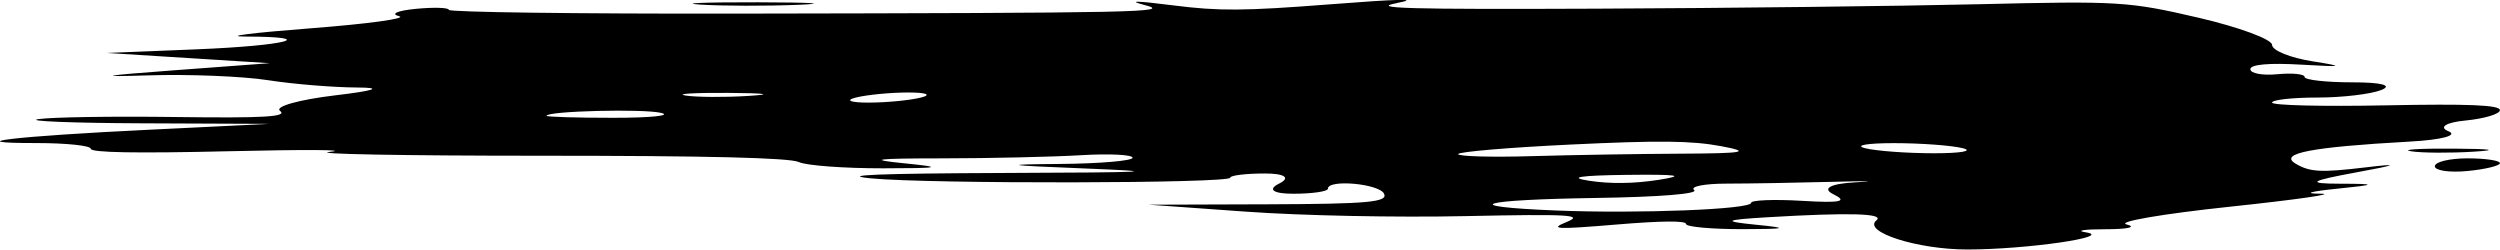
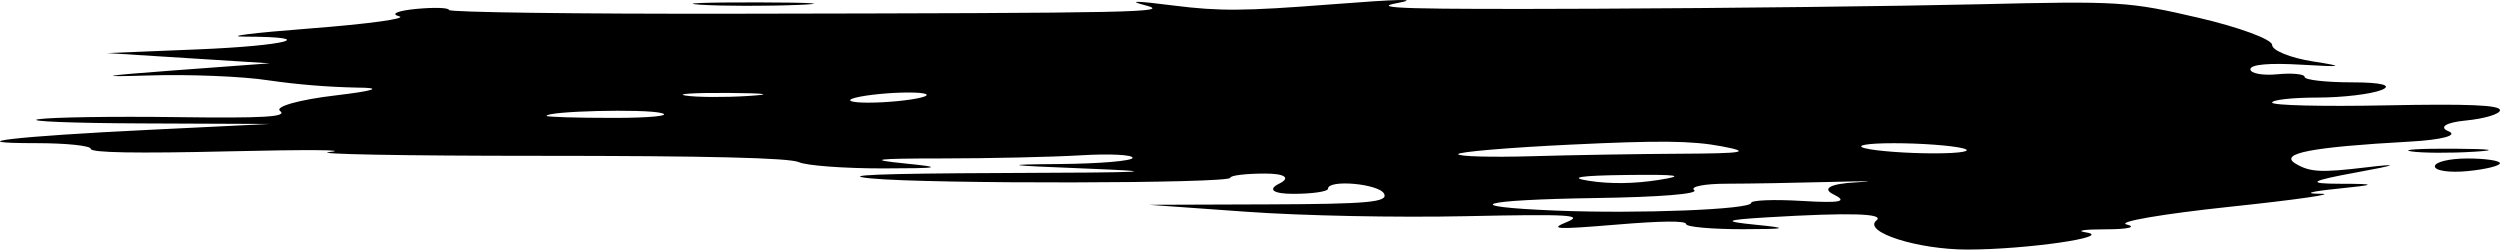
- <svg xmlns="http://www.w3.org/2000/svg" width="93.327mm" height="9.315mm" viewBox="0 0 93.327 9.315" version="1.1" id="svg1" xml:space="preserve">
-   <defs id="defs1" />
-   <g id="layer2" transform="translate(134.0795,-222.593)">
-     <path style="fill:#000000;fill-opacity:1;stroke-width:0.2;stroke-linecap:round;stroke-linejoin:round" d="m 138.398,262.527 c -0.951,0.198 0.351,0.239 6.727,0.209 4.348,-0.02 10.121,-0.095 12.828,-0.166 4.707,-0.124 5.03,-0.102 7.383,0.507 1.354,0.35 2.461,0.805 2.461,1.012 0,0.207 0.615,0.483 1.367,0.614 1.096,0.191 1.023,0.216 -0.365,0.124 -1.103,-0.072 -1.732,-0.011 -1.732,0.17 0,0.156 0.41,0.24 0.911,0.186 0.501,-0.053 0.912,-0.007 0.912,0.103 0,0.11 0.723,0.2 1.606,0.2 0.979,0 1.36,0.111 0.977,0.284 -0.346,0.156 -1.315,0.284 -2.153,0.284 -0.838,0 -1.524,0.085 -1.524,0.188 0,0.105 1.692,0.15 3.828,0.103 2.78,-0.061 3.828,-0.013 3.828,0.179 0,0.145 -0.526,0.32 -1.168,0.389 -0.643,0.069 -0.897,0.247 -0.565,0.397 0.344,0.155 -0.21,0.322 -1.293,0.388 -3.326,0.205 -4.42,0.44 -3.837,0.825 0.476,0.315 0.854,0.337 2.348,0.138 1.178,-0.157 1.075,-0.094 -0.303,0.185 -1.573,0.319 -1.707,0.423 -0.547,0.425 1.25,0.002 1.231,0.037 -0.104,0.186 -0.902,0.101 -1.157,0.185 -0.566,0.186 0.591,0.001 -0.776,0.22 -3.036,0.486 -2.261,0.266 -3.823,0.564 -3.471,0.662 0.352,0.098 0.037,0.179 -0.701,0.179 -0.737,0 -1.036,0.053 -0.664,0.117 0.953,0.165 -2.008,0.639 -3.989,0.639 -1.676,0 -3.528,-0.659 -3.053,-1.087 0.29,-0.261 -0.899,-0.299 -3.664,-0.116 -1.453,0.096 -1.527,0.153 -0.363,0.281 1.117,0.122 1.011,0.161 -0.455,0.163 -1.053,0.001 -1.914,-0.085 -1.914,-0.193 0,-0.128 -0.813,-0.121 -2.354,0.022 -2.02,0.187 -2.255,0.173 -1.656,-0.097 0.594,-0.268 0.092,-0.3 -3.389,-0.219 -2.342,0.055 -5.488,-0.016 -7.368,-0.165 l -3.281,-0.261 4.034,-0.015 c 3.333,-0.013 4.005,-0.081 3.869,-0.394 -0.164,-0.377 -1.887,-0.549 -1.887,-0.189 0,0.104 -0.525,0.189 -1.168,0.189 -0.67,0 -0.872,-0.161 -0.473,-0.378 0.398,-0.217 0.196,-0.378 -0.473,-0.378 -0.642,0 -1.168,0.071 -1.168,0.157 0,0.218 -10.12,0.237 -12.076,0.024 -1.1,-0.12 0.275,-0.182 4.42,-0.2 5.059,-0.021 5.494,-0.048 2.735,-0.17 -2.653,-0.117 -2.81,-0.149 -0.82,-0.167 1.354,-0.012 2.461,-0.117 2.461,-0.232 0,-0.115 -0.779,-0.158 -1.73,-0.095 -0.952,0.063 -3.044,0.116 -4.649,0.118 -2.286,0.002 -2.563,0.043 -1.278,0.186 1.337,0.149 1.202,0.184 -0.729,0.186 -1.304,0.001 -2.576,-0.103 -2.827,-0.234 -0.312,-0.161 -3.087,-0.236 -8.738,-0.236 -4.554,0 -7.712,-0.065 -7.017,-0.145 0.695,-0.08 -0.829,-0.09 -3.386,-0.023 -3.136,0.082 -4.649,0.052 -4.649,-0.092 0,-0.117 -0.82,-0.213 -1.823,-0.213 -2.69,0 -0.756,-0.253 3.827,-0.5 l 4.012,-0.217 -4.284,-0.02 c -2.356,-0.011 -3.93,-0.081 -3.496,-0.156 0.433,-0.075 2.515,-0.111 4.626,-0.079 2.968,0.044 3.761,-0.008 3.496,-0.231 -0.188,-0.159 0.642,-0.418 1.846,-0.577 1.348,-0.178 1.633,-0.29 0.742,-0.294 -0.795,-0.004 -2.14,-0.126 -2.989,-0.273 -0.849,-0.147 -2.66,-0.228 -4.024,-0.18 -1.798,0.063 -1.577,0.012 0.801,-0.184 l 3.281,-0.271 -2.735,-0.191 -2.735,-0.191 3.008,-0.135 c 3.033,-0.137 4.176,-0.469 1.641,-0.477 -0.752,-0.002 0.226,-0.14 2.172,-0.306 1.947,-0.166 3.292,-0.371 2.99,-0.455 -0.302,-0.085 -0.049,-0.207 0.562,-0.273 0.611,-0.065 1.112,-0.048 1.112,0.038 0,0.086 4.307,0.149 9.571,0.14 13.762,-0.025 14.753,-0.048 13.801,-0.322 -0.581,-0.167 -0.292,-0.162 0.989,0.017 1.523,0.214 2.354,0.207 5.242,-0.042 2.348,-0.203 3.059,-0.218 2.253,-0.05 z m -18.183,3.527 c -0.372,0.104 -0.184,0.189 0.418,0.189 0.602,0 1.398,-0.085 1.77,-0.189 0.372,-0.104 0.184,-0.189 -0.418,-0.189 -0.602,0 -1.398,0.085 -1.77,0.189 z m -5.72,-0.075 c 0.363,0.063 1.307,0.07 2.097,0.015 0.873,-0.06 0.613,-0.105 -0.661,-0.114 -1.153,-0.008 -1.799,0.036 -1.436,0.099 z m -4.672,0.757 c 0,0.041 1.013,0.074 2.252,0.074 1.239,0 1.961,-0.081 1.606,-0.181 -0.584,-0.163 -3.858,-0.073 -3.858,0.107 z m 30.627,1.429 c 0,0.086 1.107,0.121 2.461,0.077 1.354,-0.044 3.629,-0.086 5.056,-0.093 2.093,-0.011 2.35,-0.065 1.328,-0.278 -0.999,-0.208 -2.067,-0.221 -5.056,-0.063 -2.084,0.111 -3.789,0.271 -3.789,0.357 z m 13.673,-0.22 c 0.372,0.104 1.414,0.189 2.317,0.189 0.902,0 1.337,-0.085 0.965,-0.189 -0.372,-0.104 -1.414,-0.189 -2.317,-0.189 -0.902,0 -1.337,0.085 -0.965,0.189 z m -9.285,1.213 c 0.712,0.123 1.51,0.113 2.338,-0.03 0.947,-0.164 0.68,-0.21 -1.081,-0.187 -1.54,0.02 -1.969,0.094 -1.257,0.217 z m 4.636,0.109 c -0.752,0.001 -1.244,0.109 -1.094,0.239 0.164,0.142 -1.153,0.26 -3.281,0.296 -3.975,0.066 -4.708,0.317 -1.367,0.468 2.768,0.125 6.563,-0.04 6.563,-0.286 0,-0.103 0.771,-0.136 1.712,-0.074 1.297,0.086 1.551,0.026 1.048,-0.248 -0.394,-0.215 -0.09,-0.395 0.749,-0.444 0.777,-0.045 0.428,-0.054 -0.775,-0.018 -1.203,0.036 -2.803,0.066 -3.555,0.067 z m -31.195,-6.675 c -1.064,0.048 -2.541,0.045 -3.281,-0.007 -0.741,-0.052 0.13,-0.091 1.935,-0.087 1.805,0.004 2.411,0.046 1.347,0.094 z m 56.285,5.483 c -0.79,0.055 -1.733,0.048 -2.097,-0.015 -0.363,-0.063 0.283,-0.108 1.436,-0.099 1.274,0.009 1.533,0.054 0.661,0.114 z m 0.889,0.427 c 0,0.098 -0.492,0.231 -1.094,0.295 -0.602,0.064 -1.094,-0.016 -1.094,-0.178 0,-0.162 0.492,-0.295 1.094,-0.295 0.602,0 1.094,0.08 1.094,0.178 z" id="path22" transform="matrix(1.111111,0,0,1,-235.702,-39.81943)" />
-   </g>
+ <svg xmlns="http://www.w3.org/2000/svg" xml:space="preserve" width="352.731" height="35.208" viewBox="0 0 93.327 9.315">
+   <path d="M138.398 262.527c-.95.198.352.239 6.727.21 4.348-.02 10.12-.095 12.828-.166 4.707-.124 5.03-.102 7.383.507 1.354.35 2.462.805 2.462 1.011 0 .207.615.484 1.367.615 1.095.19 1.023.215-.365.124-1.103-.073-1.732-.011-1.732.17 0 .155.41.24.912.186.501-.054.911-.007.911.102 0 .11.723.2 1.607.2.978 0 1.36.112.977.284-.347.156-1.316.284-2.154.284s-1.523.085-1.523.188c0 .105 1.692.15 3.828.103 2.78-.061 3.828-.012 3.828.18 0 .145-.525.32-1.168.388-.643.069-.897.247-.565.397.344.155-.21.321-1.293.388-3.326.205-4.42.44-3.837.826.476.315.854.337 2.348.138q1.766-.234-.303.185c-1.572.319-1.707.423-.547.425 1.25.002 1.231.037-.104.186-.902.101-1.157.185-.566.187.59 0-.775.22-3.036.485-2.261.266-3.823.564-3.471.662s.037.18-.701.18c-.737 0-1.036.052-.664.116.953.165-2.008.64-3.989.64-1.676 0-3.528-.66-3.053-1.088.29-.261-.899-.299-3.664-.115-1.453.096-1.527.153-.363.28 1.117.123 1.01.161-.455.163-1.053.001-1.914-.085-1.914-.192 0-.129-.813-.121-2.354.022-2.02.186-2.255.173-1.655-.097.594-.268.091-.3-3.39-.219-2.342.055-5.488-.015-7.368-.165l-3.282-.26 4.034-.016c3.334-.013 4.006-.081 3.87-.394-.165-.376-1.887-.549-1.887-.189 0 .104-.526.19-1.168.19-.67 0-.871-.162-.473-.379s.196-.378-.473-.378c-.643 0-1.168.07-1.168.157 0 .217-10.12.237-12.076.023-1.1-.12.275-.182 4.42-.2 5.058-.02 5.493-.048 2.734-.17-2.653-.116-2.81-.148-.82-.166 1.353-.012 2.46-.117 2.46-.232s-.778-.158-1.73-.094c-.951.063-3.043.116-4.648.117-2.287.002-2.563.043-1.278.187 1.337.149 1.202.183-.73.186-1.303 0-2.575-.104-2.827-.234-.312-.161-3.086-.236-8.738-.236-4.554 0-7.712-.065-7.017-.145s-.828-.09-3.385-.023c-3.137.082-4.65.052-4.65-.092 0-.117-.82-.213-1.822-.213-2.69 0-.756-.253 3.827-.5l4.012-.217-4.284-.02c-2.356-.01-3.93-.08-3.496-.156.433-.075 2.515-.11 4.626-.079 2.968.045 3.76-.008 3.496-.231-.188-.159.642-.419 1.846-.577 1.348-.178 1.633-.29.742-.294a22 22 0 0 1-2.989-.273c-.849-.147-2.66-.228-4.024-.18-1.797.063-1.577.012.801-.184l3.282-.27-2.735-.191-2.734-.191 3.008-.136c3.033-.136 4.176-.469 1.64-.477-.751-.002.226-.14 2.173-.306s3.292-.37 2.99-.455-.049-.207.562-.273c.612-.065 1.112-.048 1.112.038 0 .087 4.307.15 9.571.14 13.763-.025 14.753-.048 13.801-.322-.581-.167-.292-.162.989.018 1.523.213 2.354.207 5.242-.042 2.348-.203 3.06-.219 2.253-.05zm-18.182 3.527c-.372.104-.184.19.418.19.601 0 1.398-.086 1.77-.19.371-.104.183-.189-.418-.189-.602 0-1.398.085-1.77.19m-5.72-.075c.363.063 1.307.07 2.096.015.873-.06.614-.105-.66-.114-1.153-.008-1.8.036-1.436.1m-4.672.757c0 .041 1.014.075 2.253.075 1.238 0 1.96-.082 1.605-.181-.583-.164-3.858-.073-3.858.106m30.628 1.429c0 .086 1.107.12 2.46.077 1.354-.044 3.63-.086 5.057-.094 2.093-.011 2.35-.065 1.328-.278-.999-.208-2.067-.221-5.056-.062-2.084.11-3.79.271-3.79.357m13.673-.22c.371.104 1.414.19 2.316.19.903 0 1.337-.086.965-.19s-1.414-.189-2.317-.189c-.902 0-1.336.085-.964.19m-9.285 1.213c.712.123 1.51.113 2.338-.03.946-.164.68-.21-1.081-.187-1.54.02-1.969.094-1.257.217m4.636.109c-.752 0-1.244.109-1.094.239.164.141-1.153.26-3.282.295-3.975.067-4.708.317-1.367.469 2.768.125 6.563-.04 6.563-.287 0-.103.77-.136 1.712-.073 1.298.086 1.552.026 1.049-.248-.394-.215-.09-.396.749-.445.777-.045.428-.054-.775-.018s-2.803.066-3.555.068m-31.195-6.675c-1.065.048-2.541.045-3.282-.007-.74-.052.13-.091 1.935-.087s2.411.046 1.347.094m56.285 5.482c-.79.055-1.733.048-2.097-.014-.363-.063.283-.108 1.436-.1 1.274.01 1.533.054.66.115m.888.427c0 .098-.492.231-1.093.295-.602.065-1.094-.015-1.094-.178s.492-.294 1.094-.294c.601 0 1.093.08 1.093.177" style="fill:#000;fill-opacity:1;stroke-width:.2;stroke-linecap:round;stroke-linejoin:round" transform="matrix(1.11111 0 0 1 -101.622 -262.412)" />
</svg>
